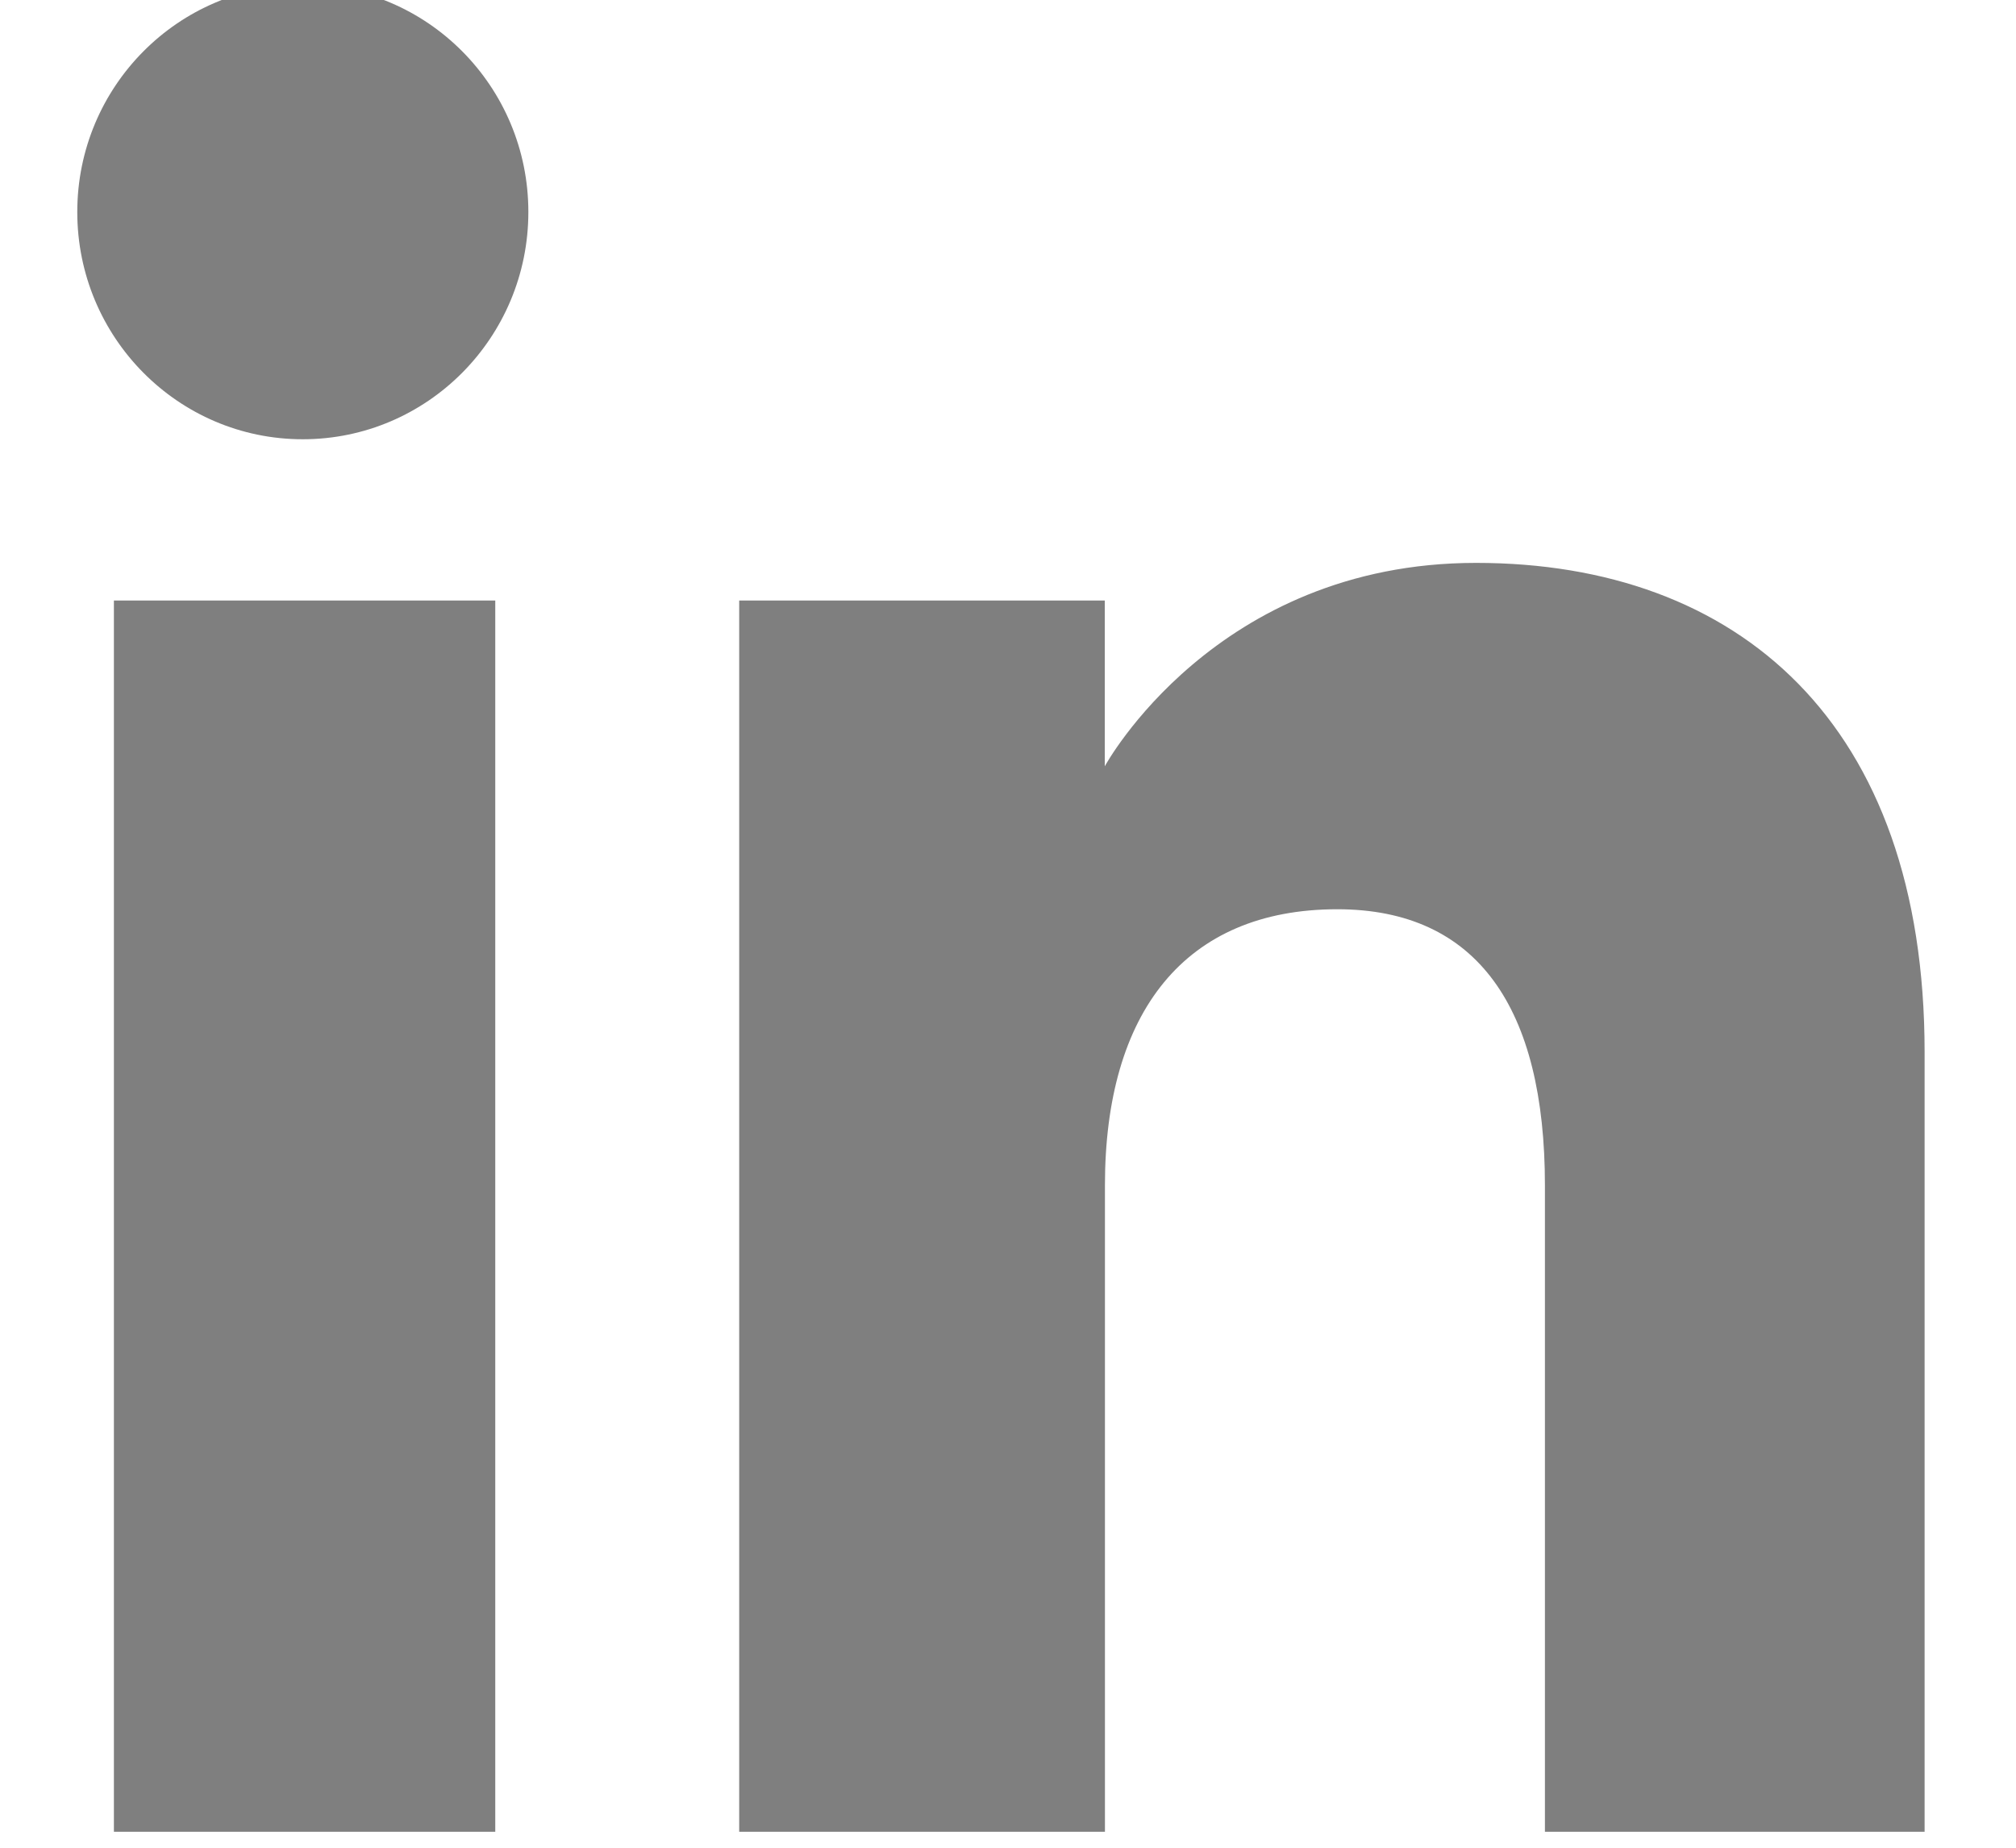
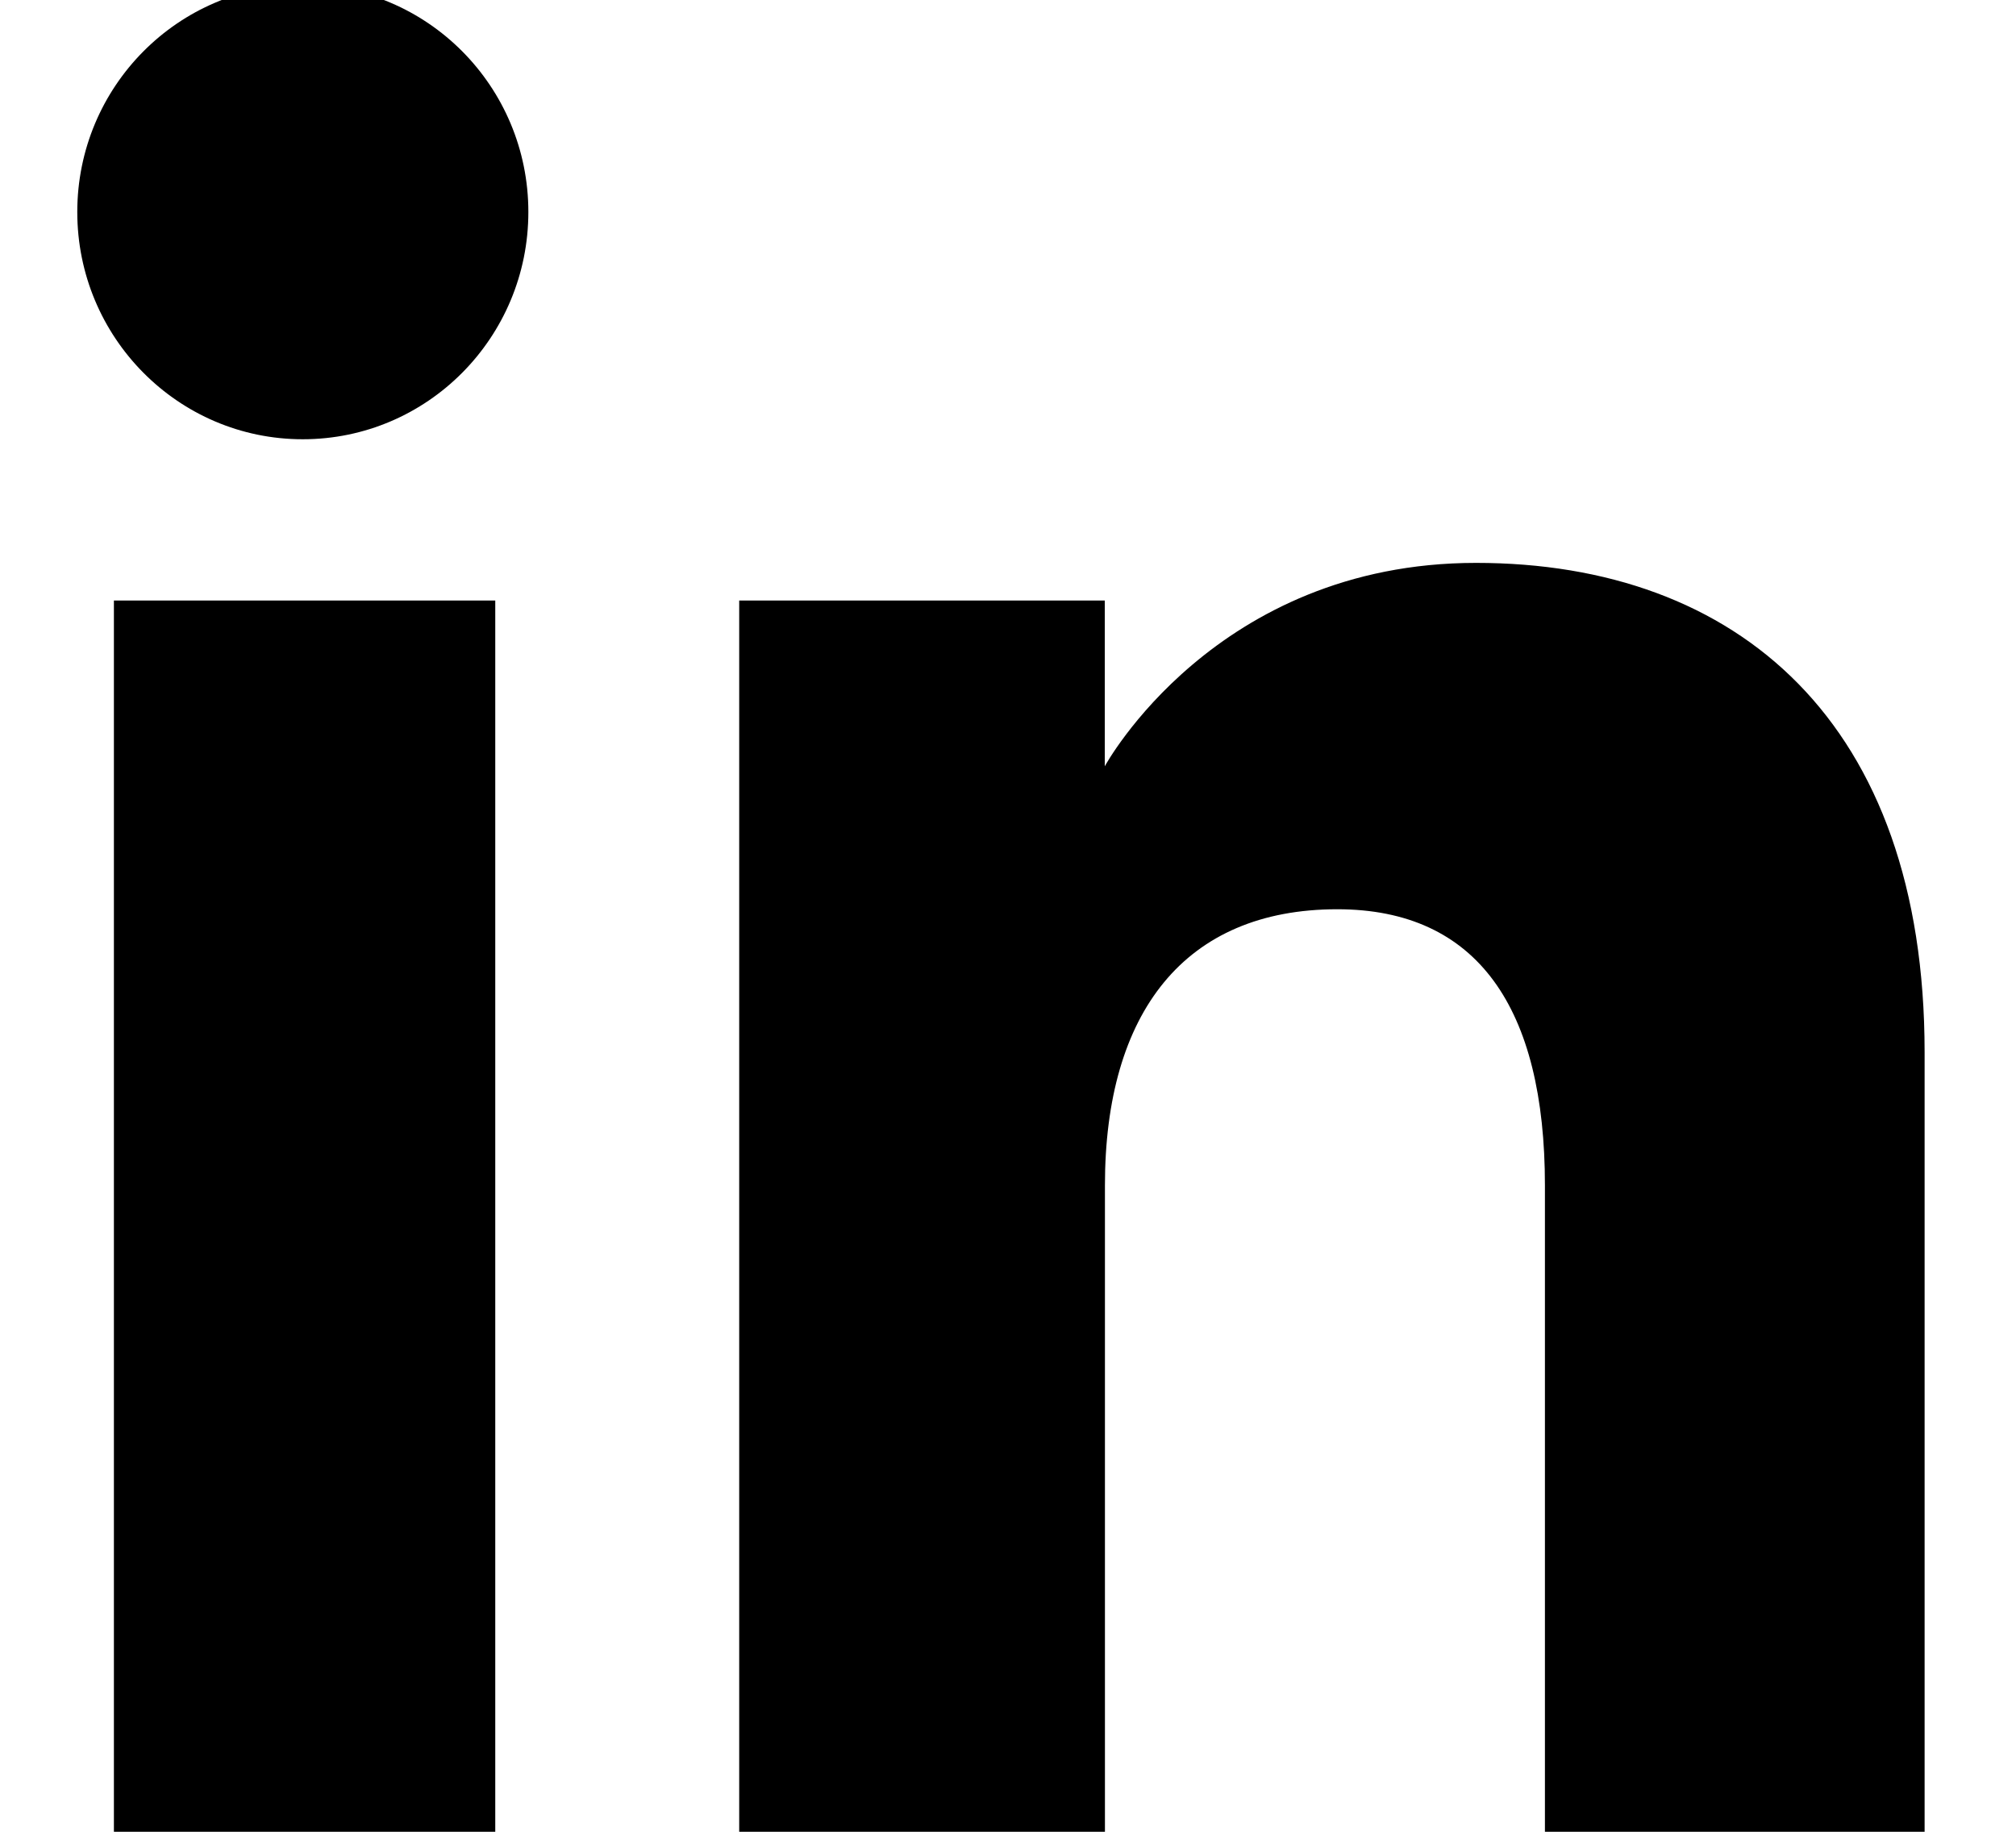
<svg xmlns="http://www.w3.org/2000/svg" width="12" height="11" viewBox="0 0 12 11">
  <g>
-     <g opacity=".5">
+     <g>
      <path d="M1.802 2.615c.742 0 1.343-.606 1.343-1.353S2.544-.09 1.802-.09C1.062-.09.46.515.46 1.262c0 .747.601 1.353 1.342 1.353zm-1.124 8.29h2.27v-7.33H.678zm8.518-3.848v3.848h2.26V6.264c0-1.964-1.114-2.913-2.67-2.913-1.554 0-2.21 1.211-2.21 1.211v-.987H4.4v7.33h2.177V7.057c0-1.03.475-1.644 1.383-1.644.835 0 1.236.589 1.236 1.644z" />
    </g>
  </g>
</svg>
